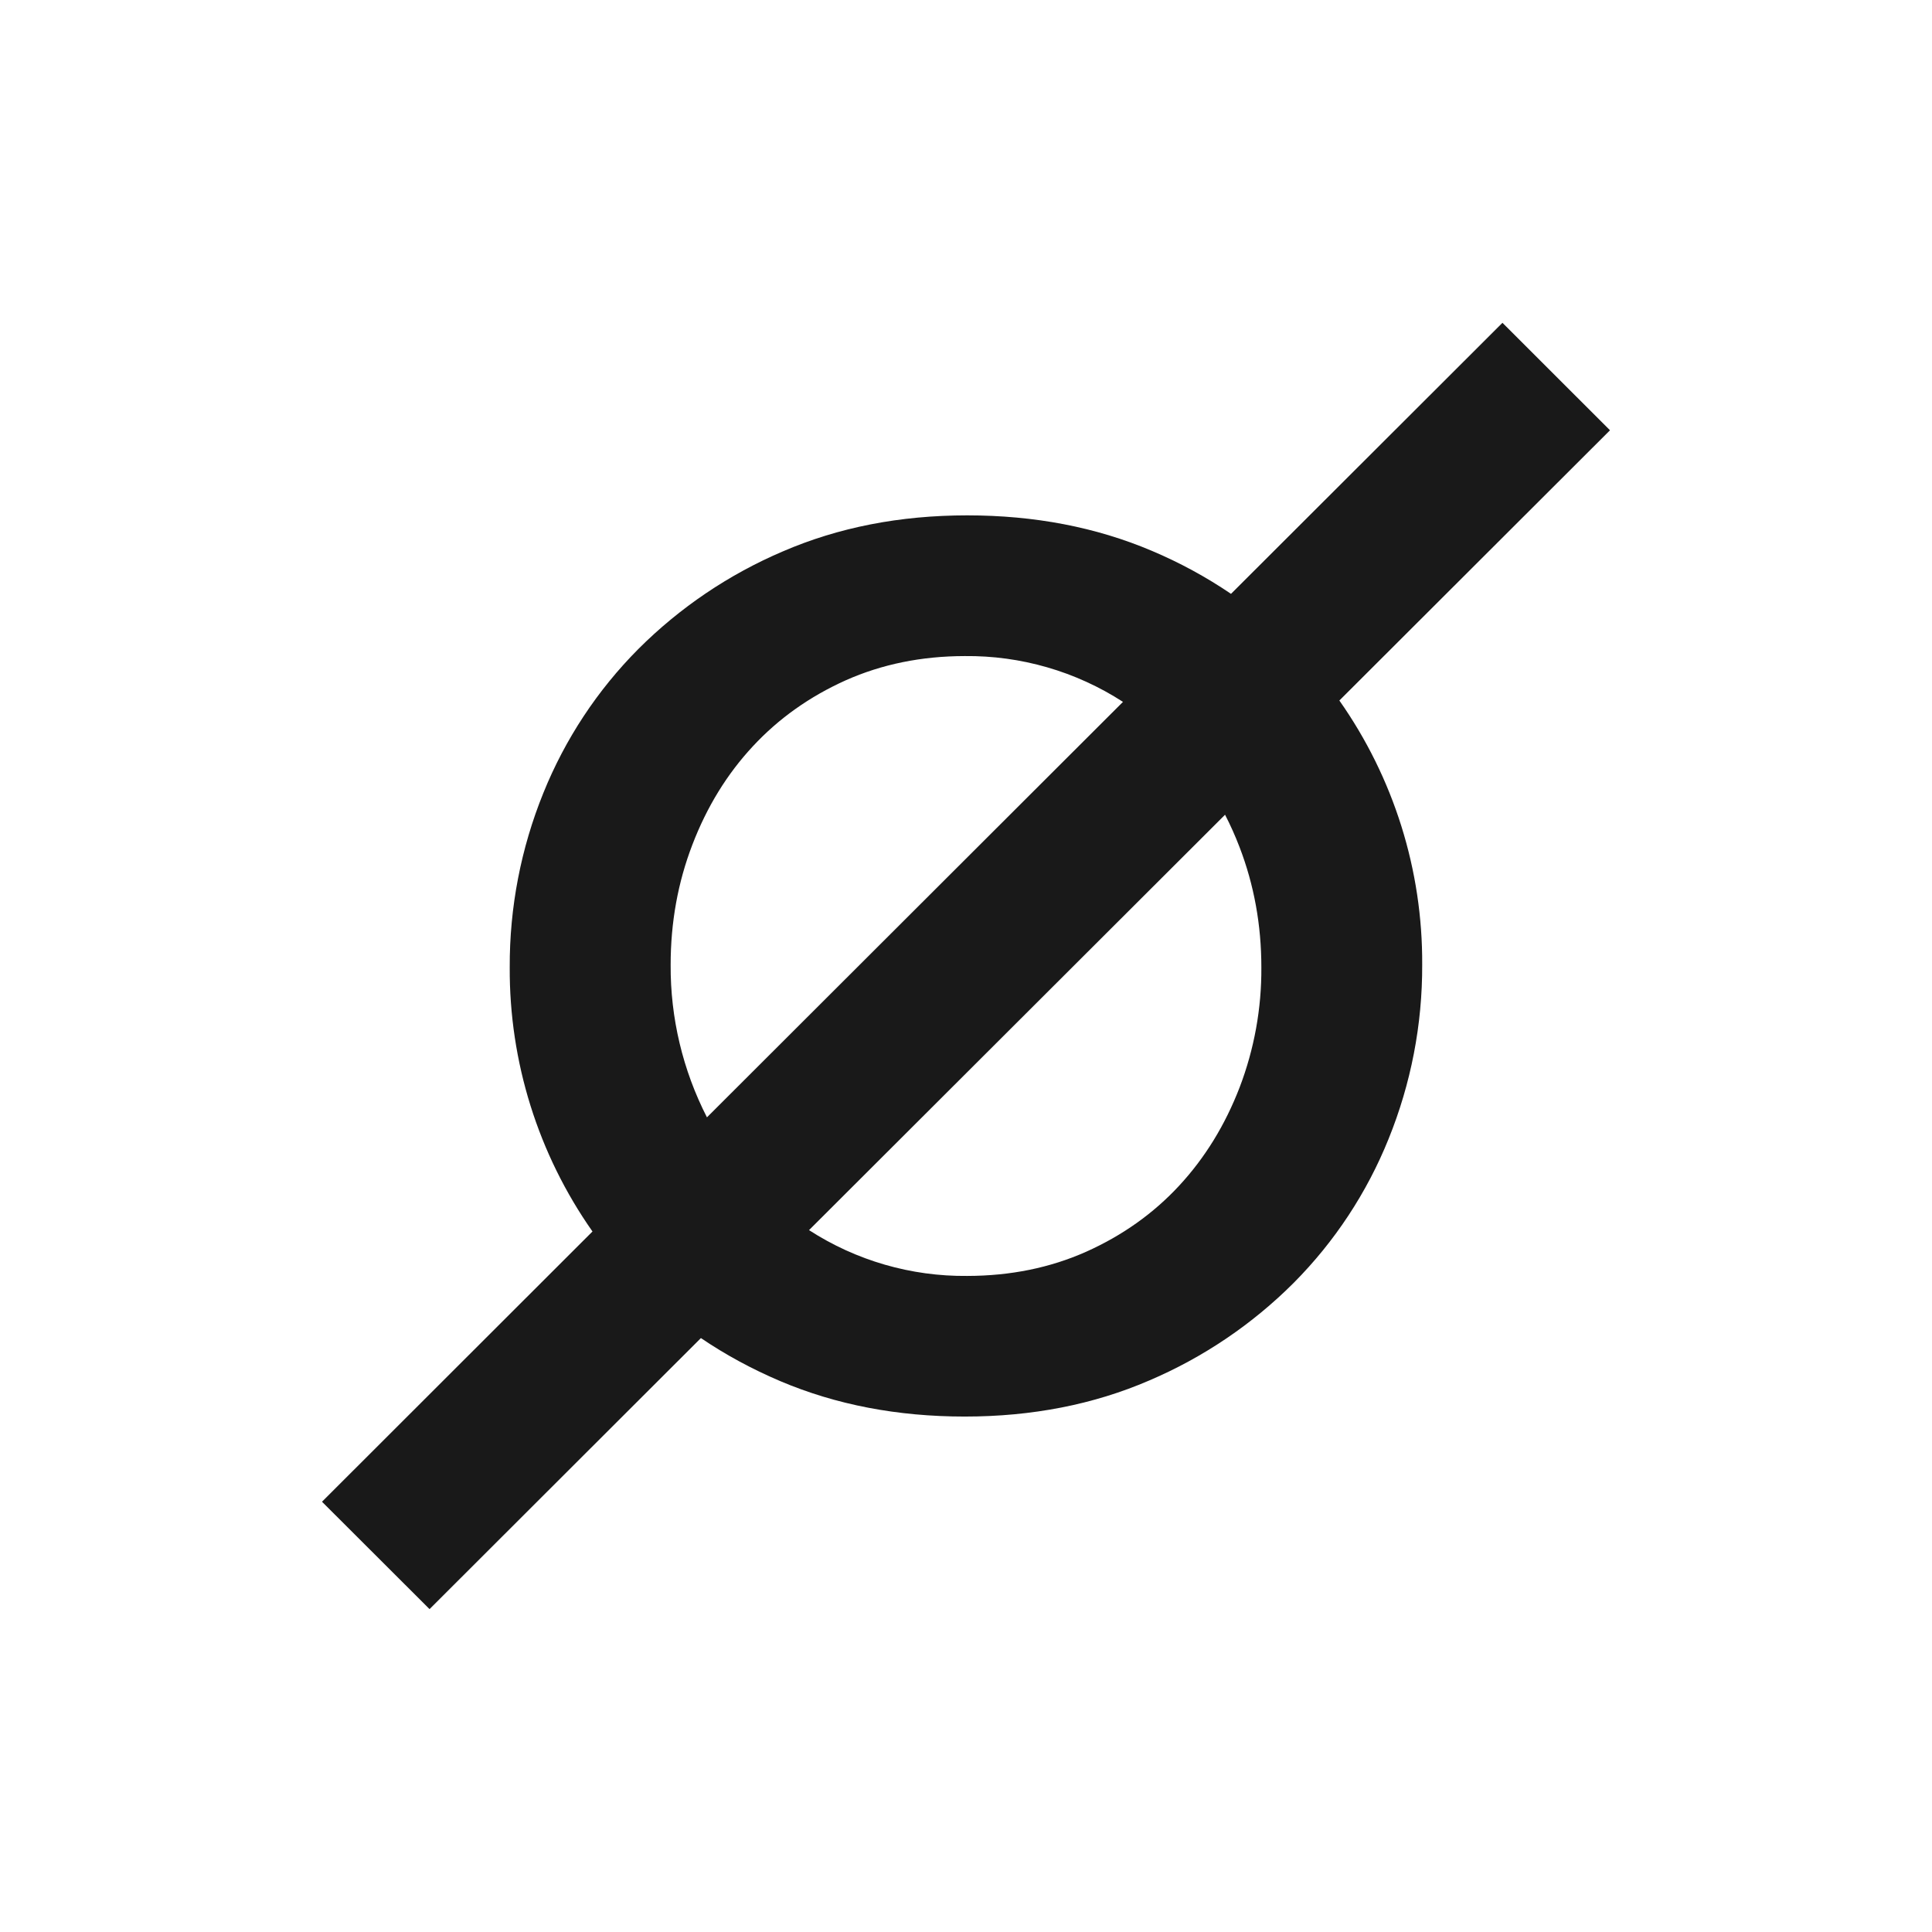
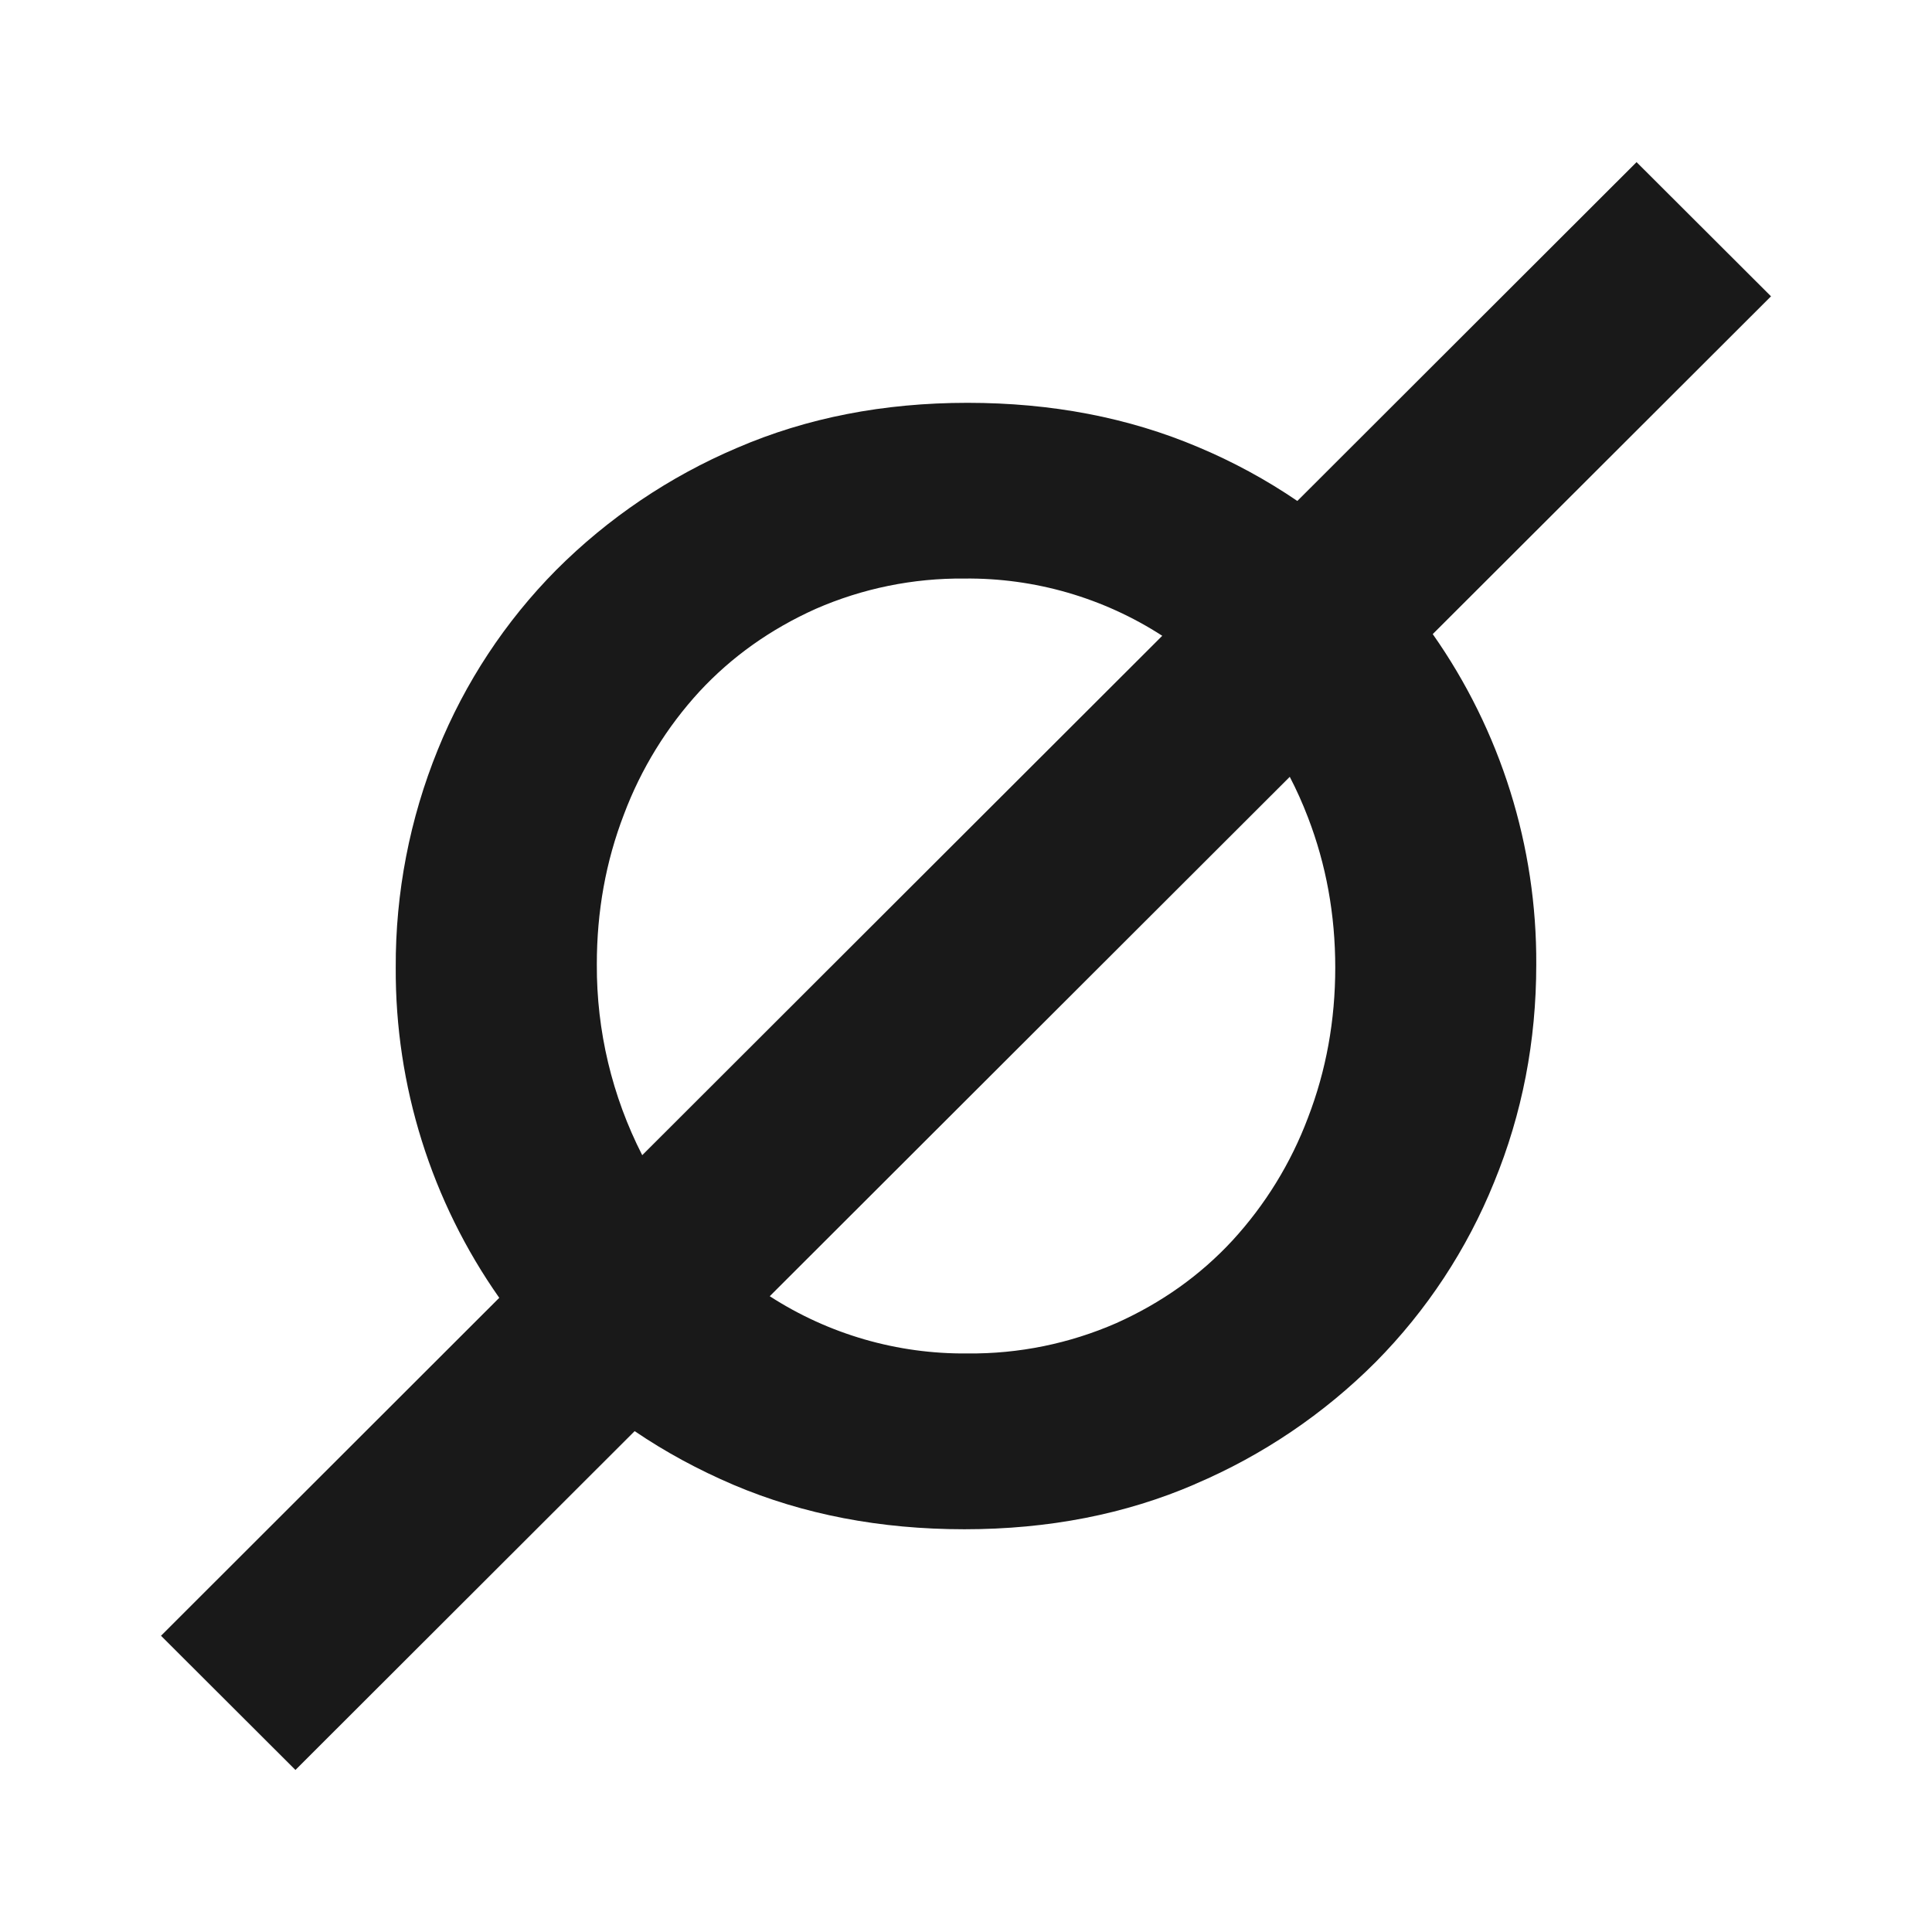
<svg xmlns="http://www.w3.org/2000/svg" width="24" height="24" fill="none" viewBox="0 0 24 24">
-   <path fill="#000" fill-rule="evenodd" d="M13.95 8.719 8.782 13.88a4.1 4.1 0 0 1-.451-1.895q0-.79.27-1.492.27-.705.751-1.222.48-.517 1.154-.82.674-.3 1.478-.301a3.55 3.55 0 0 1 1.966.569m-.456 6.83q-.673.3-1.479.301a3.55 3.55 0 0 1-1.965-.569l5.168-5.16q.1.193.18.402.271.705.271 1.493a4.1 4.1 0 0 1-.27 1.492q-.271.703-.751 1.221t-1.154.82m.782 1.6a5.7 5.7 0 0 0 1.796-1.214 5.4 5.4 0 0 0 1.177-1.786 5.7 5.7 0 0 0 .418-2.164 5.65 5.65 0 0 0-1.029-3.283L20 5.345 18.664 4.01l-3.372 3.367a5.7 5.7 0 0 0-.985-.535q-1.038-.44-2.292-.44t-2.291.448a5.7 5.7 0 0 0-1.796 1.214A5.4 5.4 0 0 0 6.75 9.85a5.7 5.7 0 0 0-.418 2.165 5.66 5.66 0 0 0 1.028 3.283L4 18.655l1.336 1.334 3.371-3.367q.455.309.986.535 1.037.44 2.291.44t2.292-.448" clip-rule="evenodd" opacity=".9" />
+   <path fill="#000" fill-rule="evenodd" d="m14.438 7.898-6.46 6.452a5.15 5.15 0 0 1-.564-2.369q-.001-.987.337-1.865a4.7 4.7 0 0 1 .94-1.528q.6-.646 1.441-1.024a4.5 4.5 0 0 1 1.848-.377 4.44 4.44 0 0 1 2.458.711m-.57 8.538a4.5 4.5 0 0 1-1.849.377 4.44 4.44 0 0 1-2.457-.711l6.46-6.452q.126.242.226.504.339.88.339 1.865 0 .987-.339 1.866a4.7 4.7 0 0 1-.939 1.526q-.6.648-1.441 1.025m.977 2a7.1 7.1 0 0 0 2.245-1.517 6.8 6.8 0 0 0 1.47-2.232q.524-1.276.524-2.706a7.07 7.07 0 0 0-1.286-4.104L22 3.681l-1.67-1.667-4.214 4.209a7 7 0 0 0-1.232-.669q-1.298-.55-2.865-.55t-2.864.56A7.1 7.1 0 0 0 6.91 7.08a6.8 6.8 0 0 0-1.471 2.232 7.1 7.1 0 0 0-.523 2.706 7.07 7.07 0 0 0 1.286 4.104L2 20.32l1.67 1.667 4.214-4.209q.568.386 1.232.669 1.298.55 2.864.55 1.568 0 2.865-.56" clip-rule="evenodd" opacity=".9" />
</svg>
